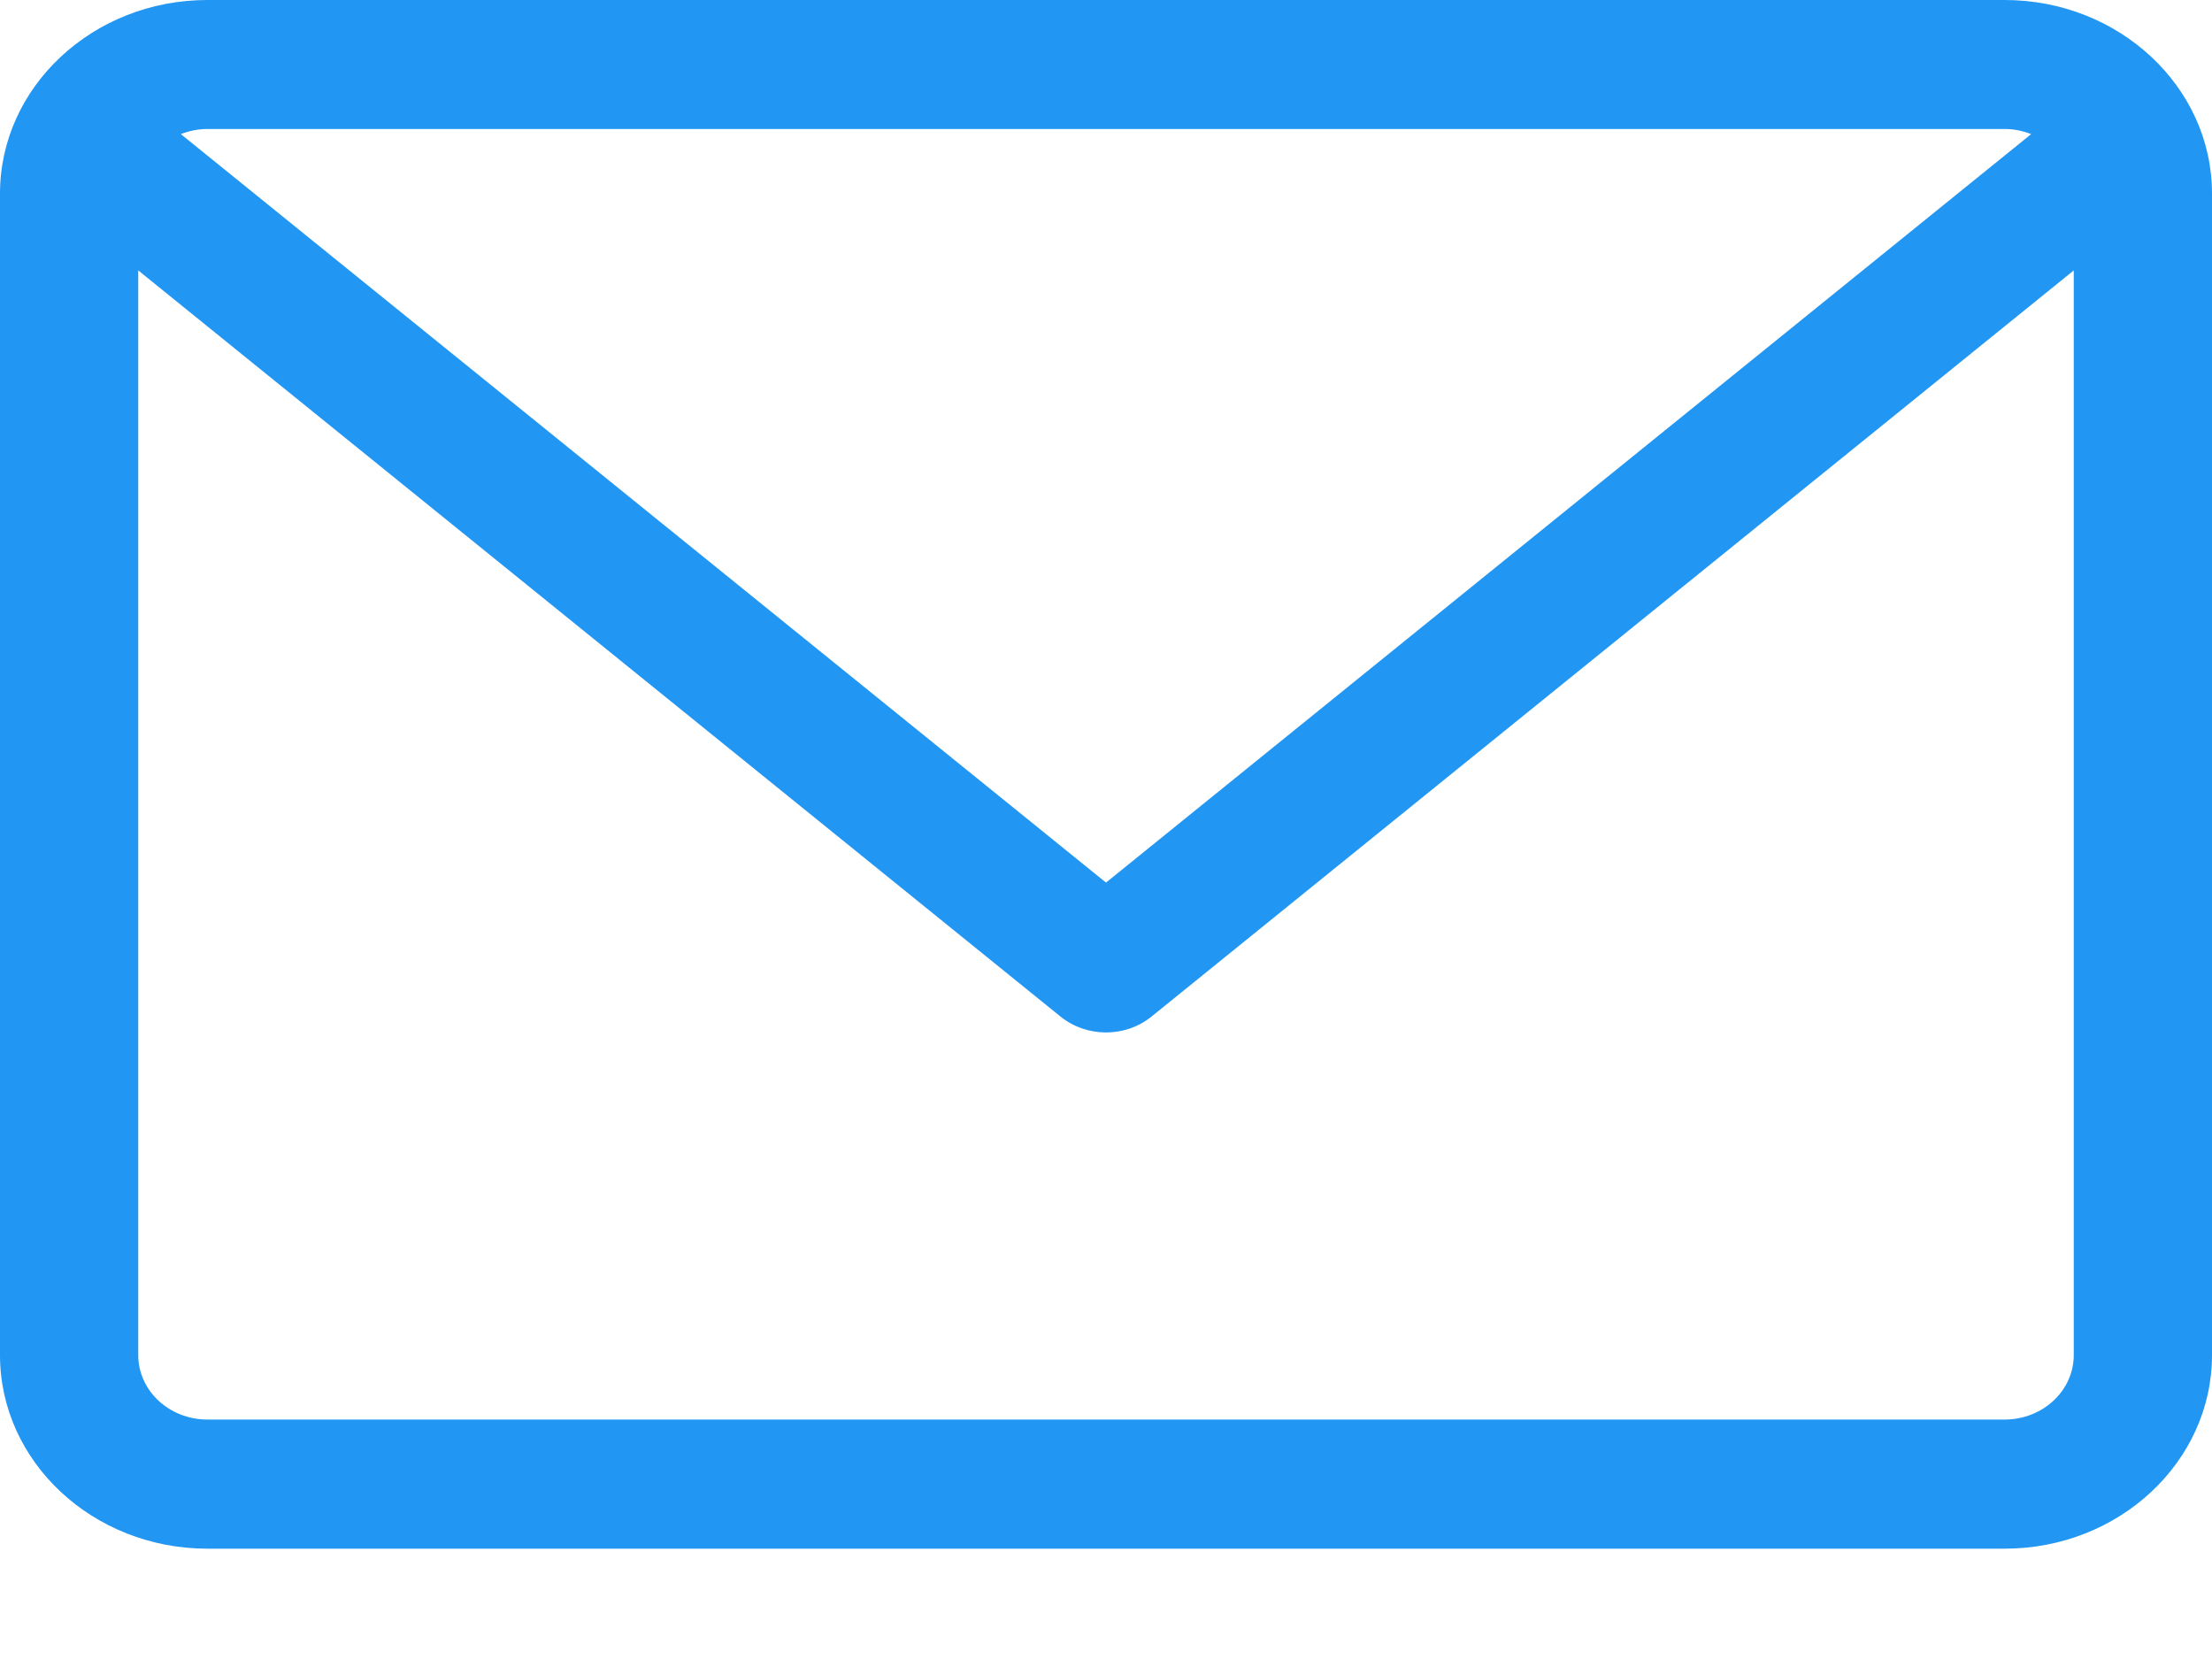
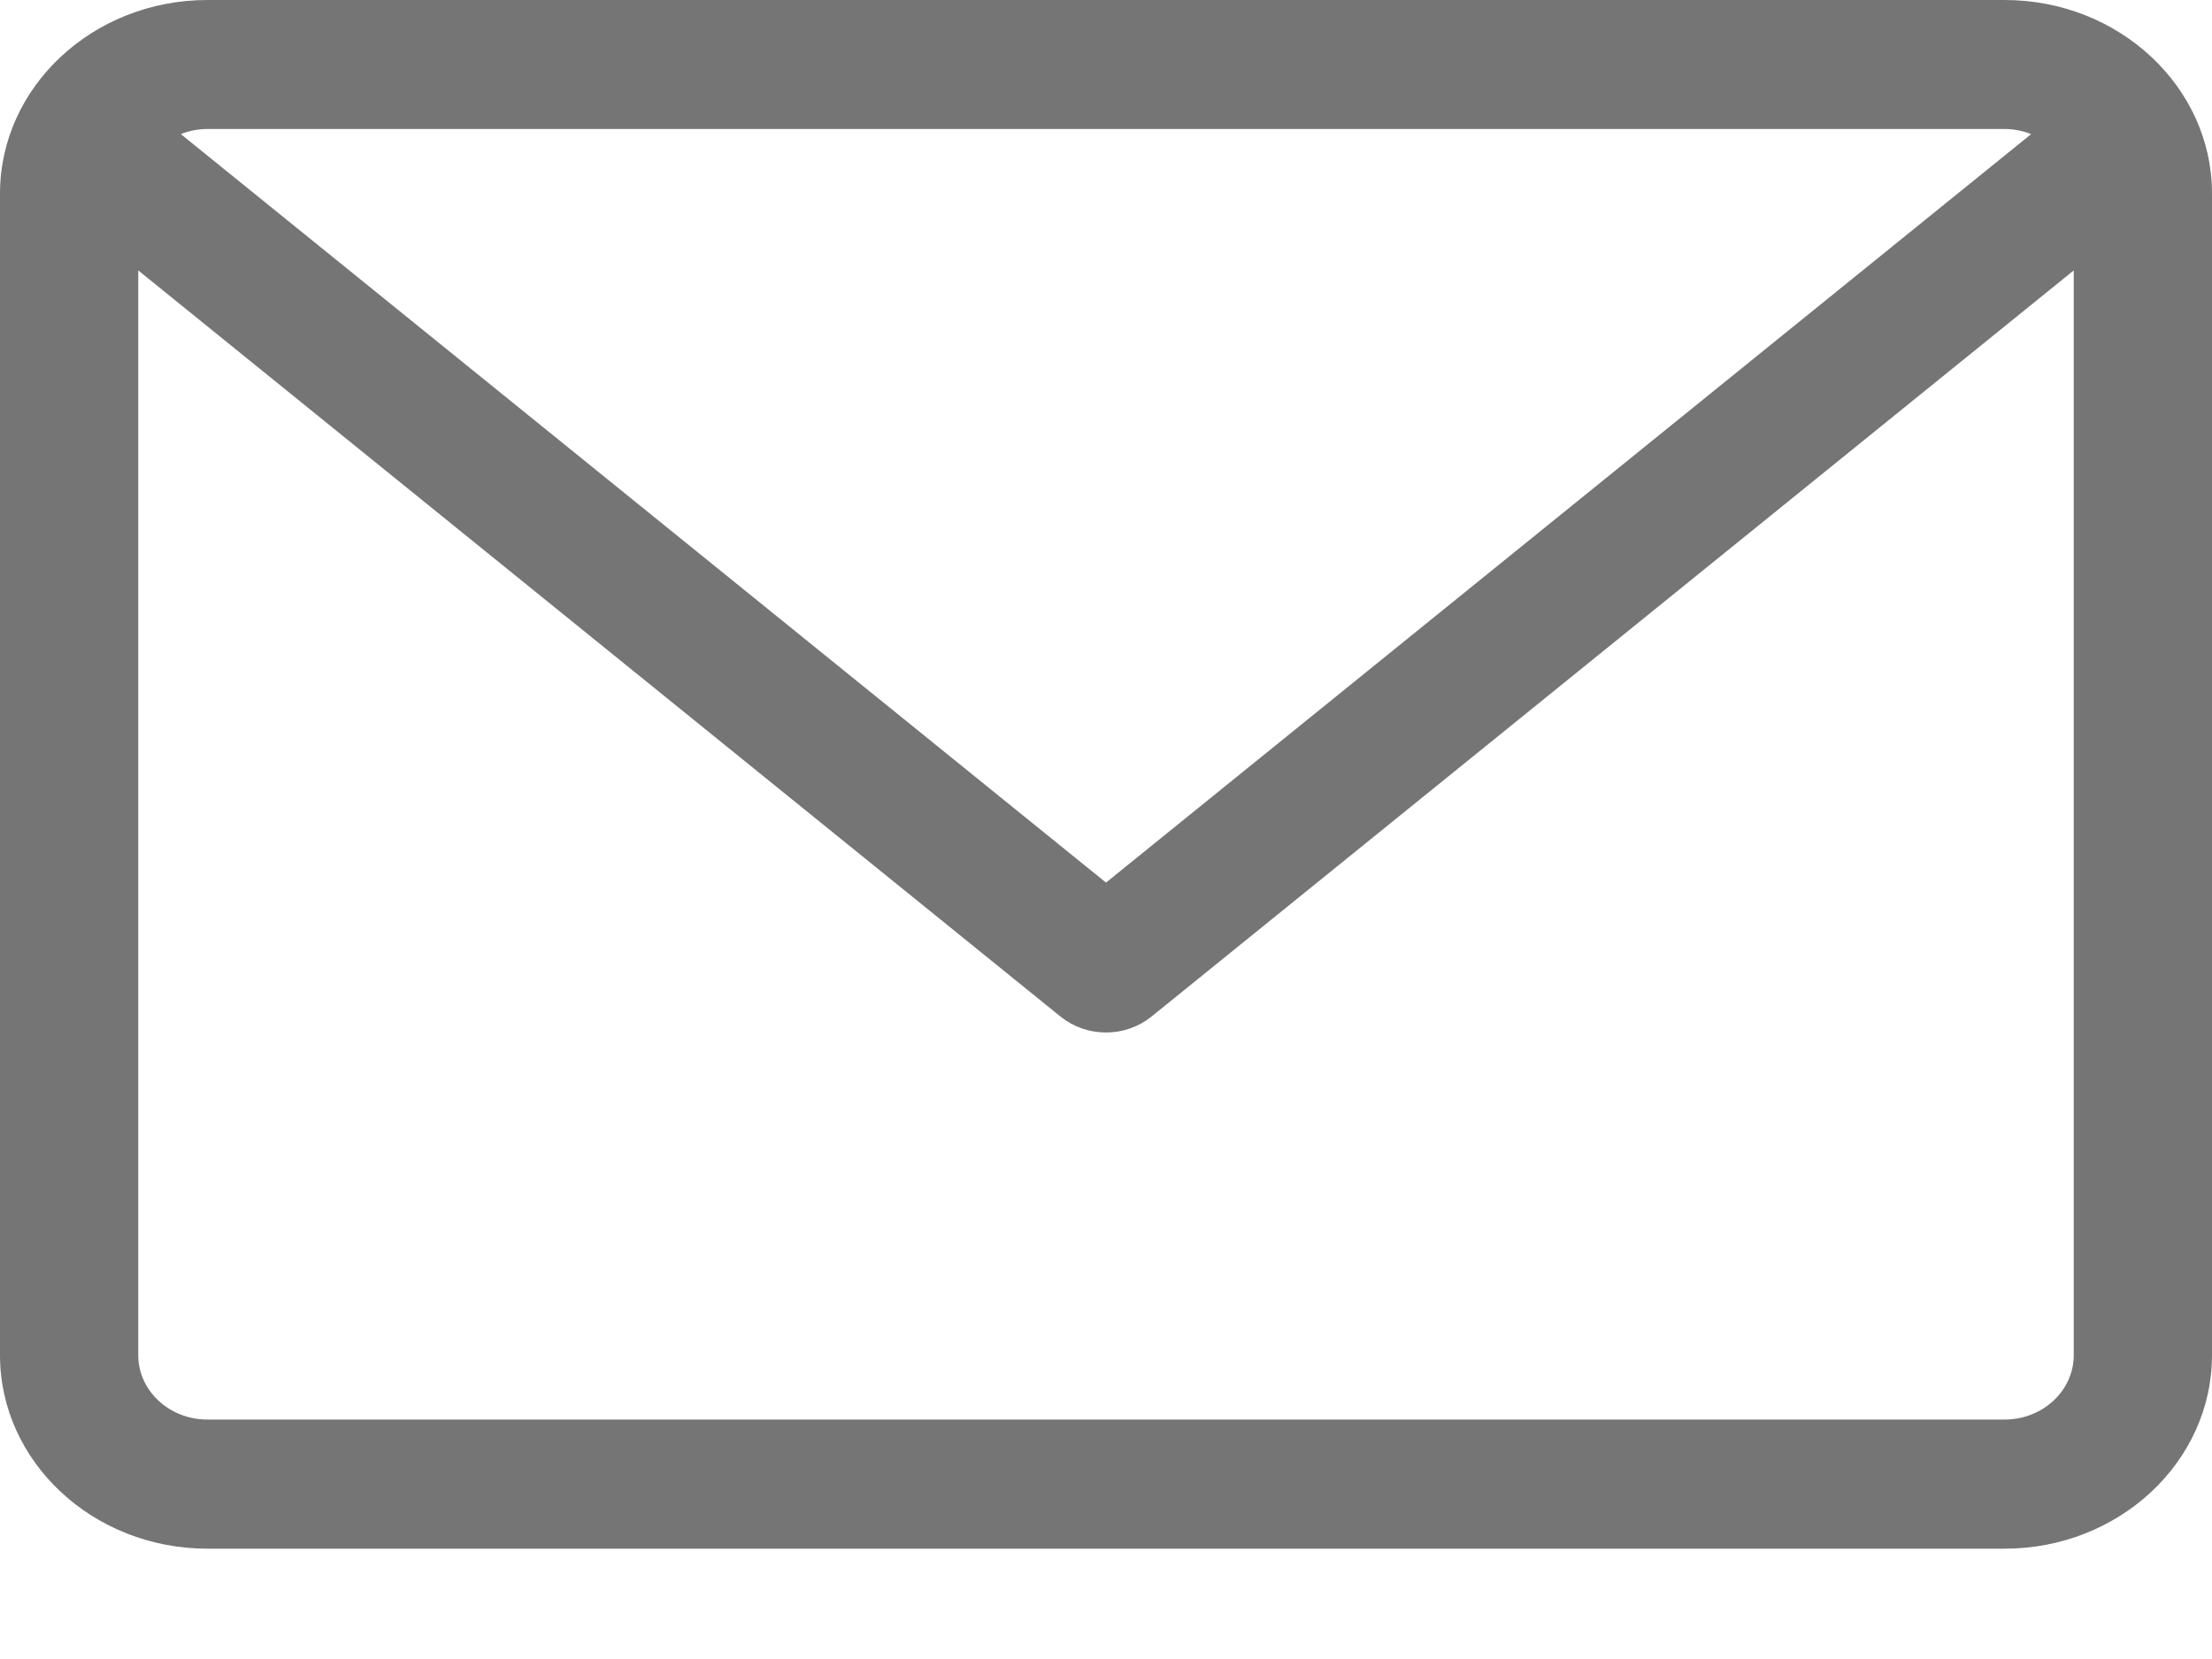
- <svg xmlns="http://www.w3.org/2000/svg" width="16" height="12" viewBox="0 0 16 12" fill="none">
-   <path d="M14.5 0H1.5C0.673 0 0 0.628 0 1.4V9.802C0 10.574 0.673 11.202 1.5 11.202H14.5C15.327 11.202 16 10.574 16 9.802V1.4C16 0.628 15.327 0 14.5 0ZM14.5 0.933C14.568 0.933 14.633 0.947 14.692 0.97L8 6.384L1.308 0.97C1.367 0.947 1.432 0.933 1.5 0.933H14.5ZM14.5 10.268H1.5C1.224 10.268 1 10.059 1 9.802V1.956L7.672 7.354C7.767 7.43 7.883 7.468 8 7.468C8.117 7.468 8.233 7.43 8.328 7.354L15 1.956V9.802C15 10.059 14.776 10.268 14.5 10.268Z" fill="#2196F3" />
+ <svg xmlns="http://www.w3.org/2000/svg" fill="none" viewBox="0 0 16 12">
+   <path d="M14.5 0h-13C.673 0 0 .628 0 1.4v8.402c0 .772.673 1.4 1.5 1.4h13c.827 0 1.5-.628 1.5-1.4V1.4c0-.772-.673-1.4-1.5-1.4zm0 .933a.53.53 0 01.192.037L8 6.384 1.308.97A.529.529 0 011.5.933h13zm0 9.335h-13c-.276 0-.5-.209-.5-.466V1.956l6.672 5.398A.52.52 0 008 7.468a.52.52 0 00.328-.114L15 1.956v7.846c0 .257-.224.466-.5.466z" fill="#757575" />
</svg>
